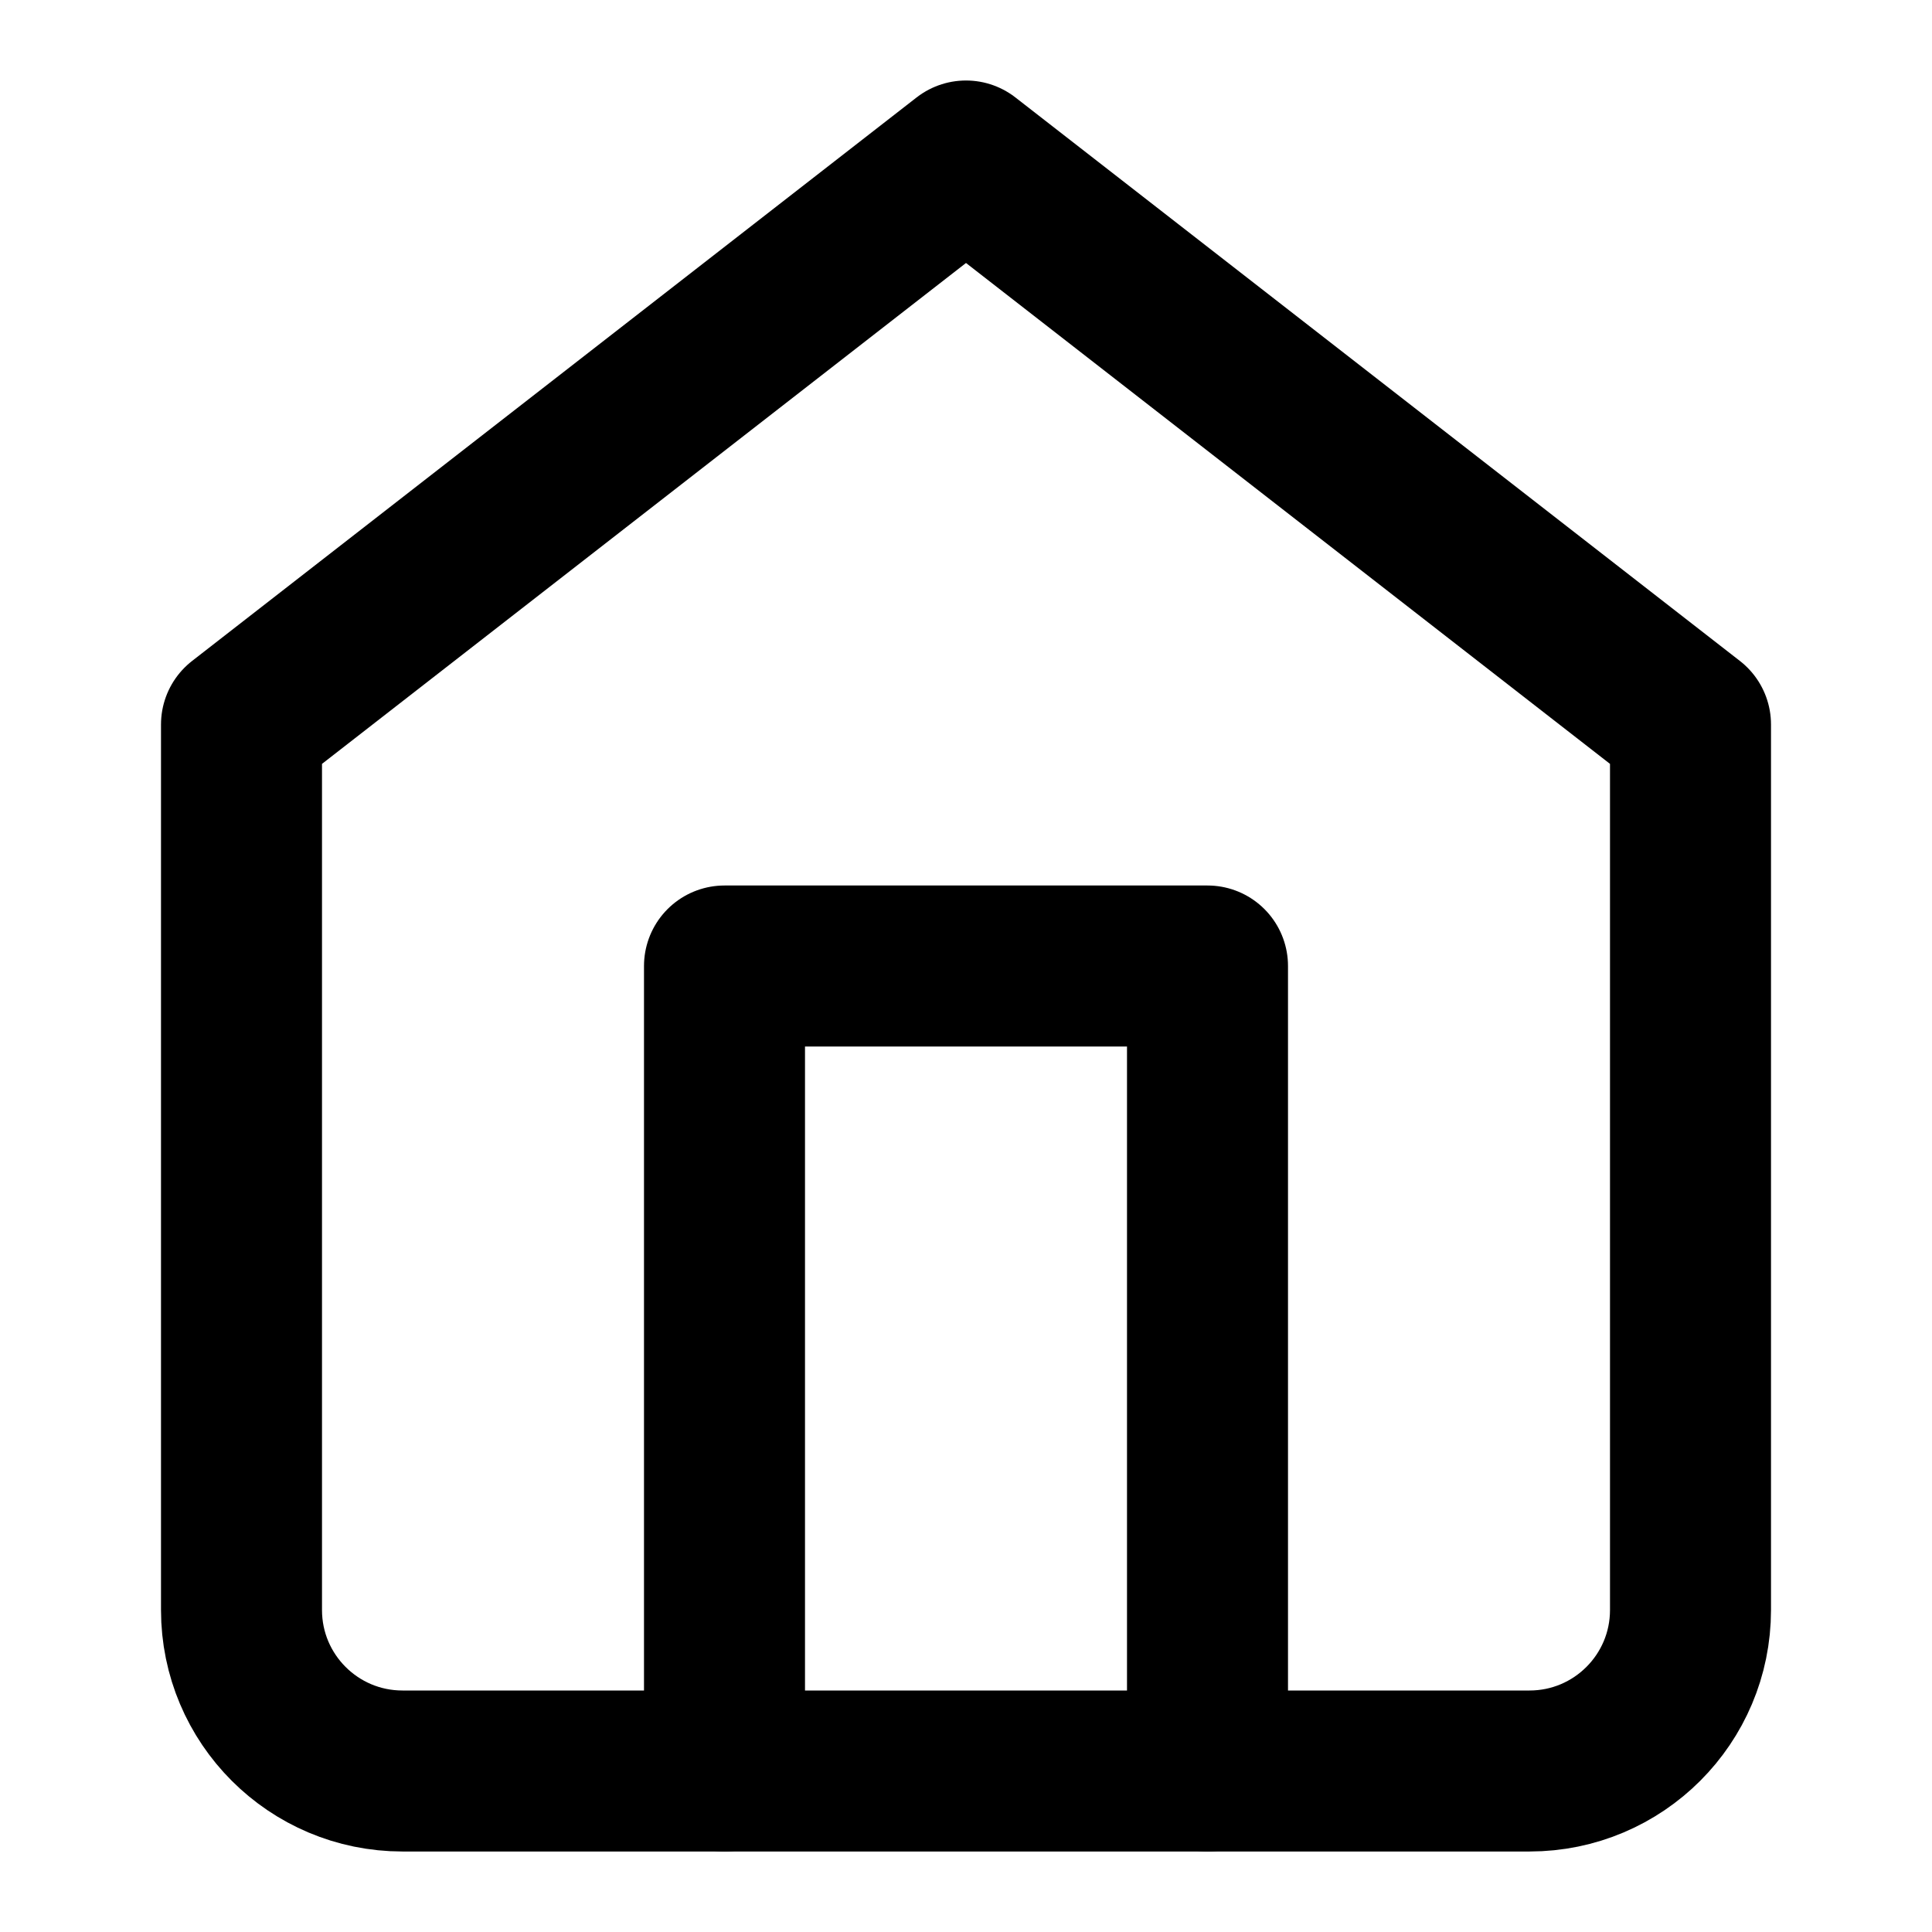
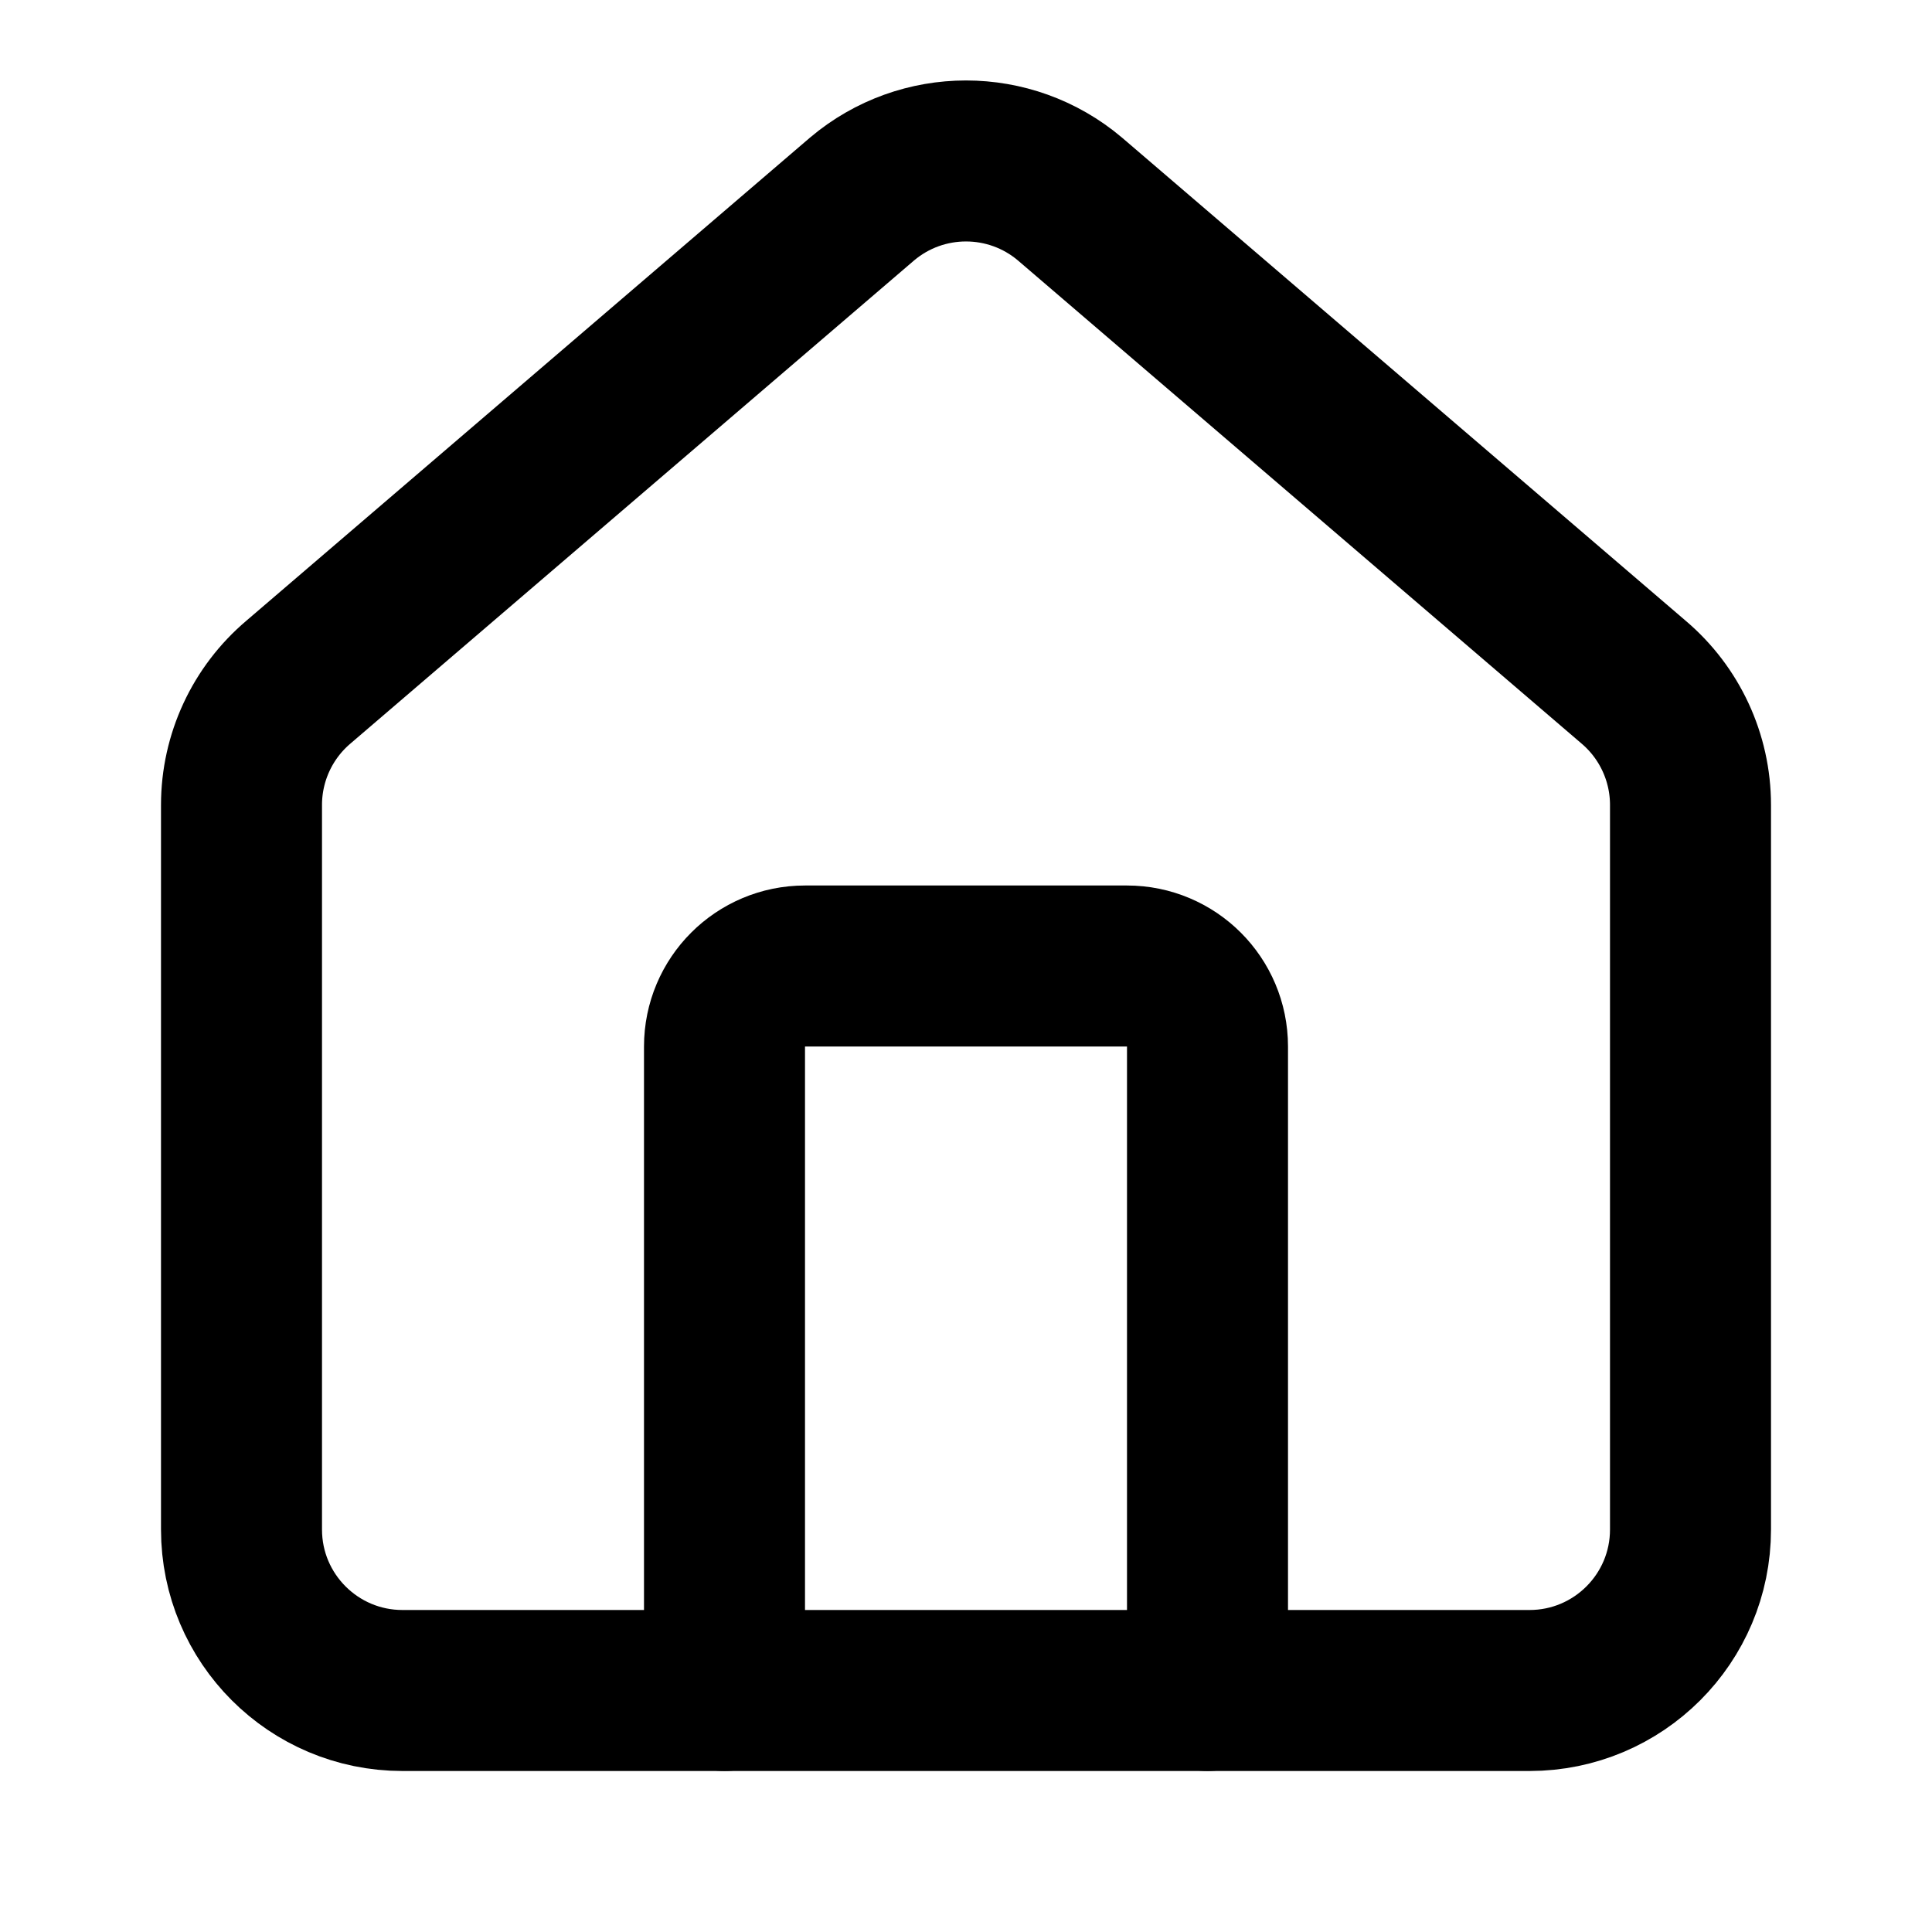
- <svg xmlns="http://www.w3.org/2000/svg" width="24" height="24" viewBox="0 0 24 24" fill="none" stroke="currentColor" stroke-width="2" stroke-linecap="round" stroke-linejoin="round">
-   <path d="m3 9 9-7 9 7v11a2 2 0 0 1-2 2H5a2 2 0 0 1-2-2z" />
-   <path d="M9 22V12h6v10" />
+ <svg xmlns="http://www.w3.org/2000/svg" class="lucide lucide-home" width="24" height="24" viewBox="0 0 24 24" fill="none" stroke="currentColor" stroke-width="2" stroke-linecap="round" stroke-linejoin="round">
+   <path d="M15 21v-8a1 1 0 0 0-1-1h-4a1 1 0 0 0-1 1v8" />
+   <path d="M3 10a2 2 0 0 1 .709-1.528l7-6a2 2 0 0 1 2.582 0l7 6A2 2 0 0 1 21 10v9a2 2 0 0 1-2 2H5a2 2 0 0 1-2-2z" />
</svg>
